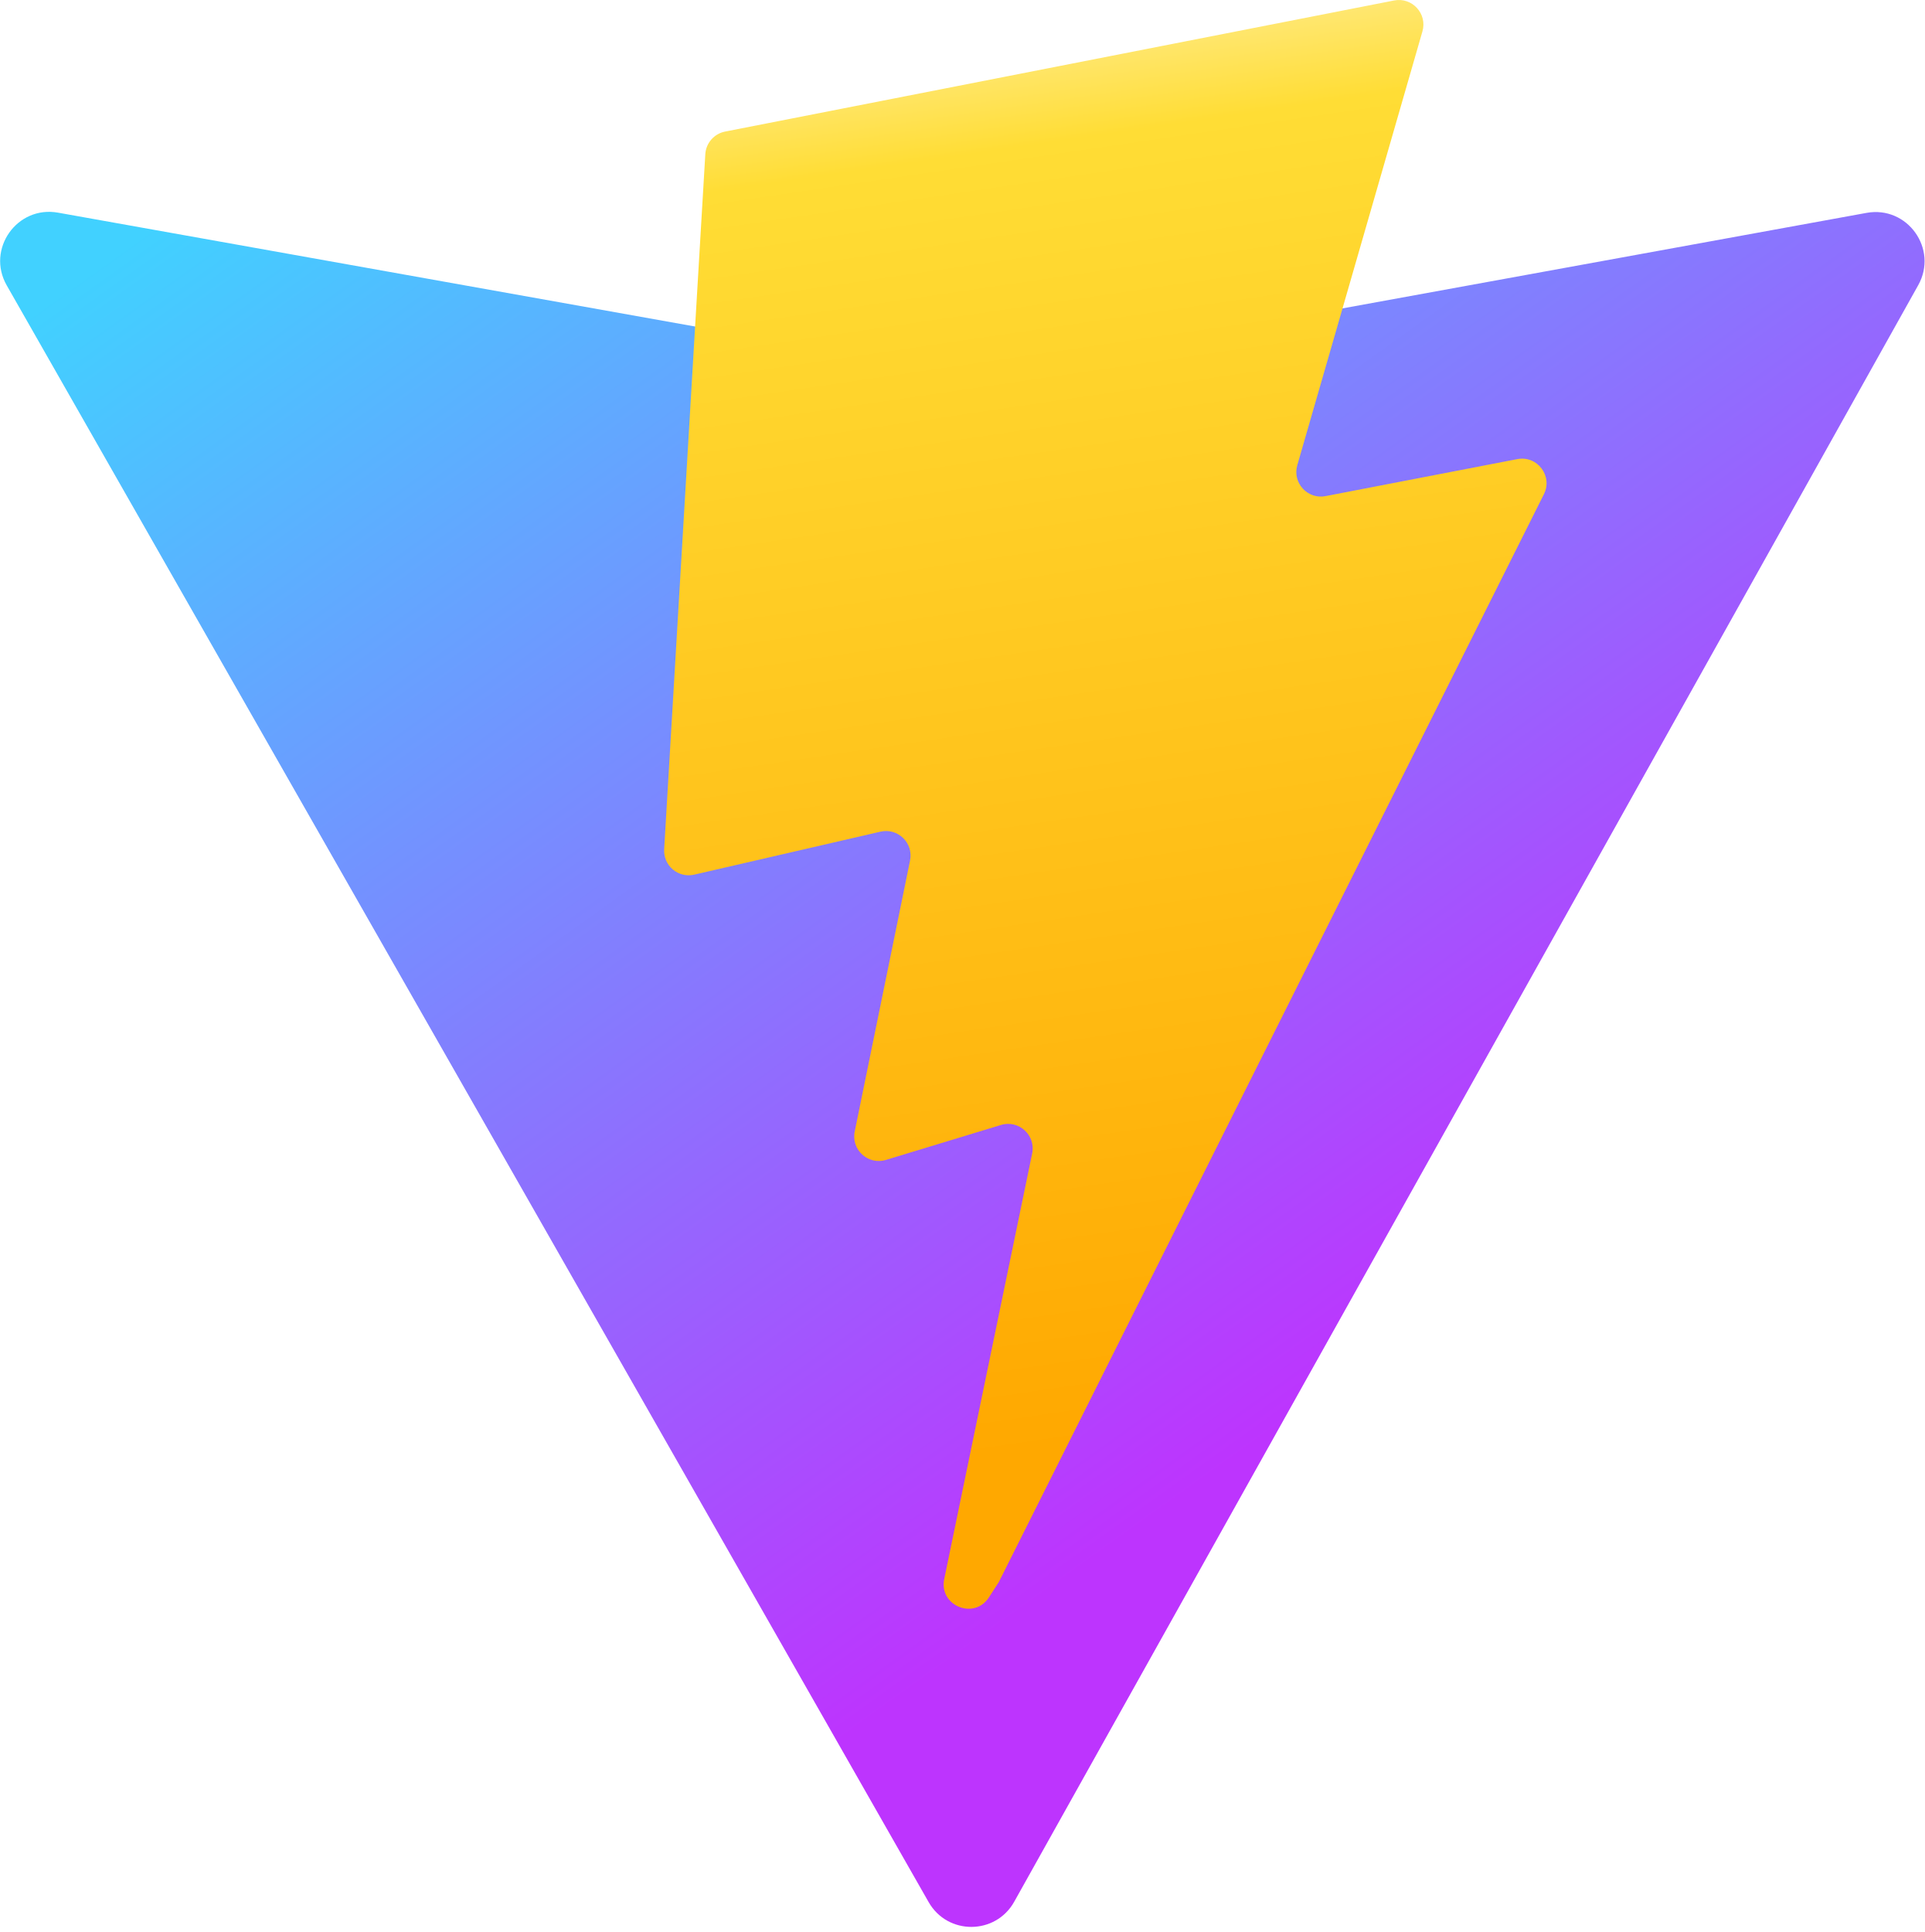
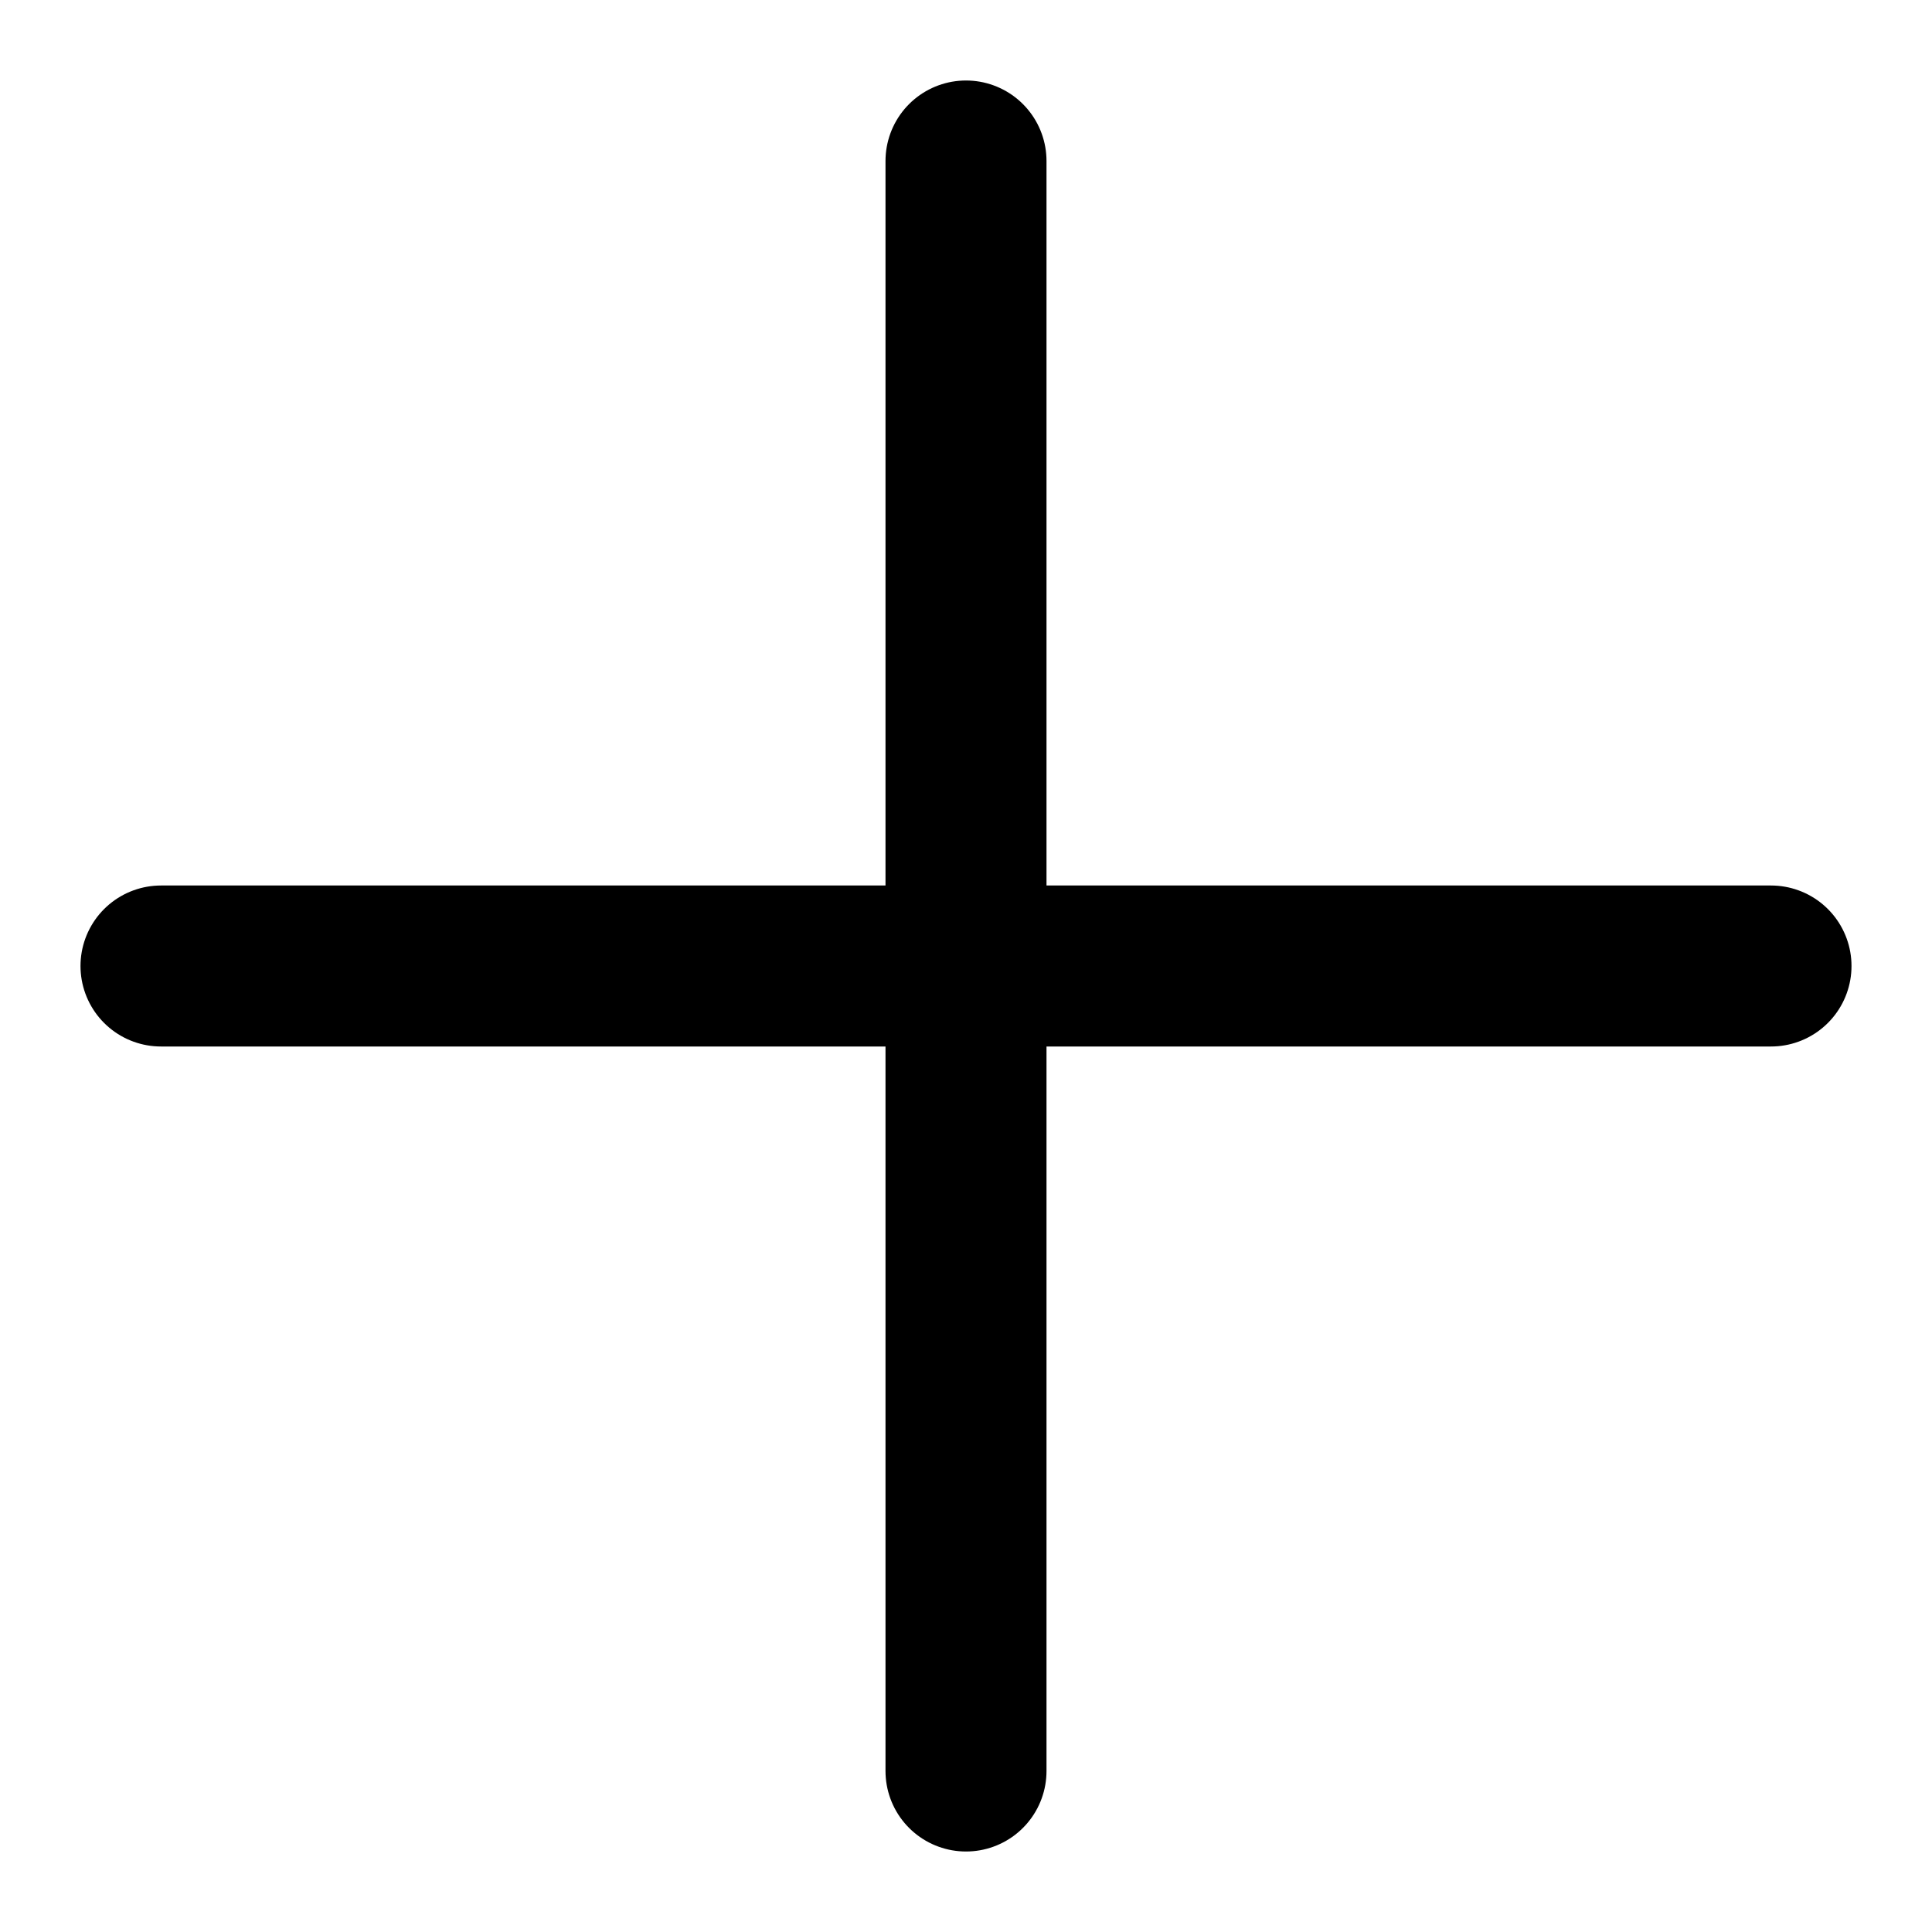
- <svg xmlns="http://www.w3.org/2000/svg" aria-hidden="true" role="img" class="iconify iconify--logos" width="31.88" height="32" preserveAspectRatio="xMidYMid meet" viewBox="0 0 256 257">
-   <defs>
-     <linearGradient id="IconifyId1813088fe1fbc01fb466" x1="-.828%" x2="57.636%" y1="7.652%" y2="78.411%">
-       <stop offset="0%" stop-color="#41D1FF" />
-       <stop offset="100%" stop-color="#BD34FE" />
-     </linearGradient>
-     <linearGradient id="IconifyId1813088fe1fbc01fb467" x1="43.376%" x2="50.316%" y1="2.242%" y2="89.03%">
-       <stop offset="0%" stop-color="#FFEA83" />
-       <stop offset="8.333%" stop-color="#FFDD35" />
-       <stop offset="100%" stop-color="#FFA800" />
-     </linearGradient>
-   </defs>
-   <path fill="url(#IconifyId1813088fe1fbc01fb466)" d="M255.153 37.938L134.897 252.976c-2.483 4.44-8.862 4.466-11.382.048L.875 37.958c-2.746-4.814 1.371-10.646 6.827-9.67l120.385 21.517a6.537 6.537 0 0 0 2.322-.004l117.867-21.483c5.438-.991 9.574 4.796 6.877 9.62Z" />
-   <path fill="url(#IconifyId1813088fe1fbc01fb467)" d="M185.432.063L96.44 17.501a3.268 3.268 0 0 0-2.634 3.014l-5.474 92.456a3.268 3.268 0 0 0 3.997 3.378l24.777-5.718c2.318-.535 4.413 1.507 3.936 3.838l-7.361 36.047c-.495 2.426 1.782 4.5 4.151 3.78l15.304-4.649c2.372-.72 4.652 1.36 4.15 3.788l-11.698 56.621c-.732 3.542 3.979 5.473 5.943 2.437l1.313-2.028l72.516-144.72c1.215-2.423-.88-5.186-3.54-4.672l-25.505 4.922c-2.396.462-4.435-1.77-3.759-4.114l16.646-57.705c.677-2.35-1.37-4.583-3.769-4.113Z" />
+ <svg xmlns="http://www.w3.org/2000/svg" viewBox="0 0 24 24" width="100" height="100" fill="none" stroke="currentColor" stroke-width="2" stroke-linecap="round" stroke-linejoin="round">
+   <line x1="2" y1="12" x2="22" y2="12" />
+   <line x1="12" y1="2" x2="12" y2="22" />
</svg>
